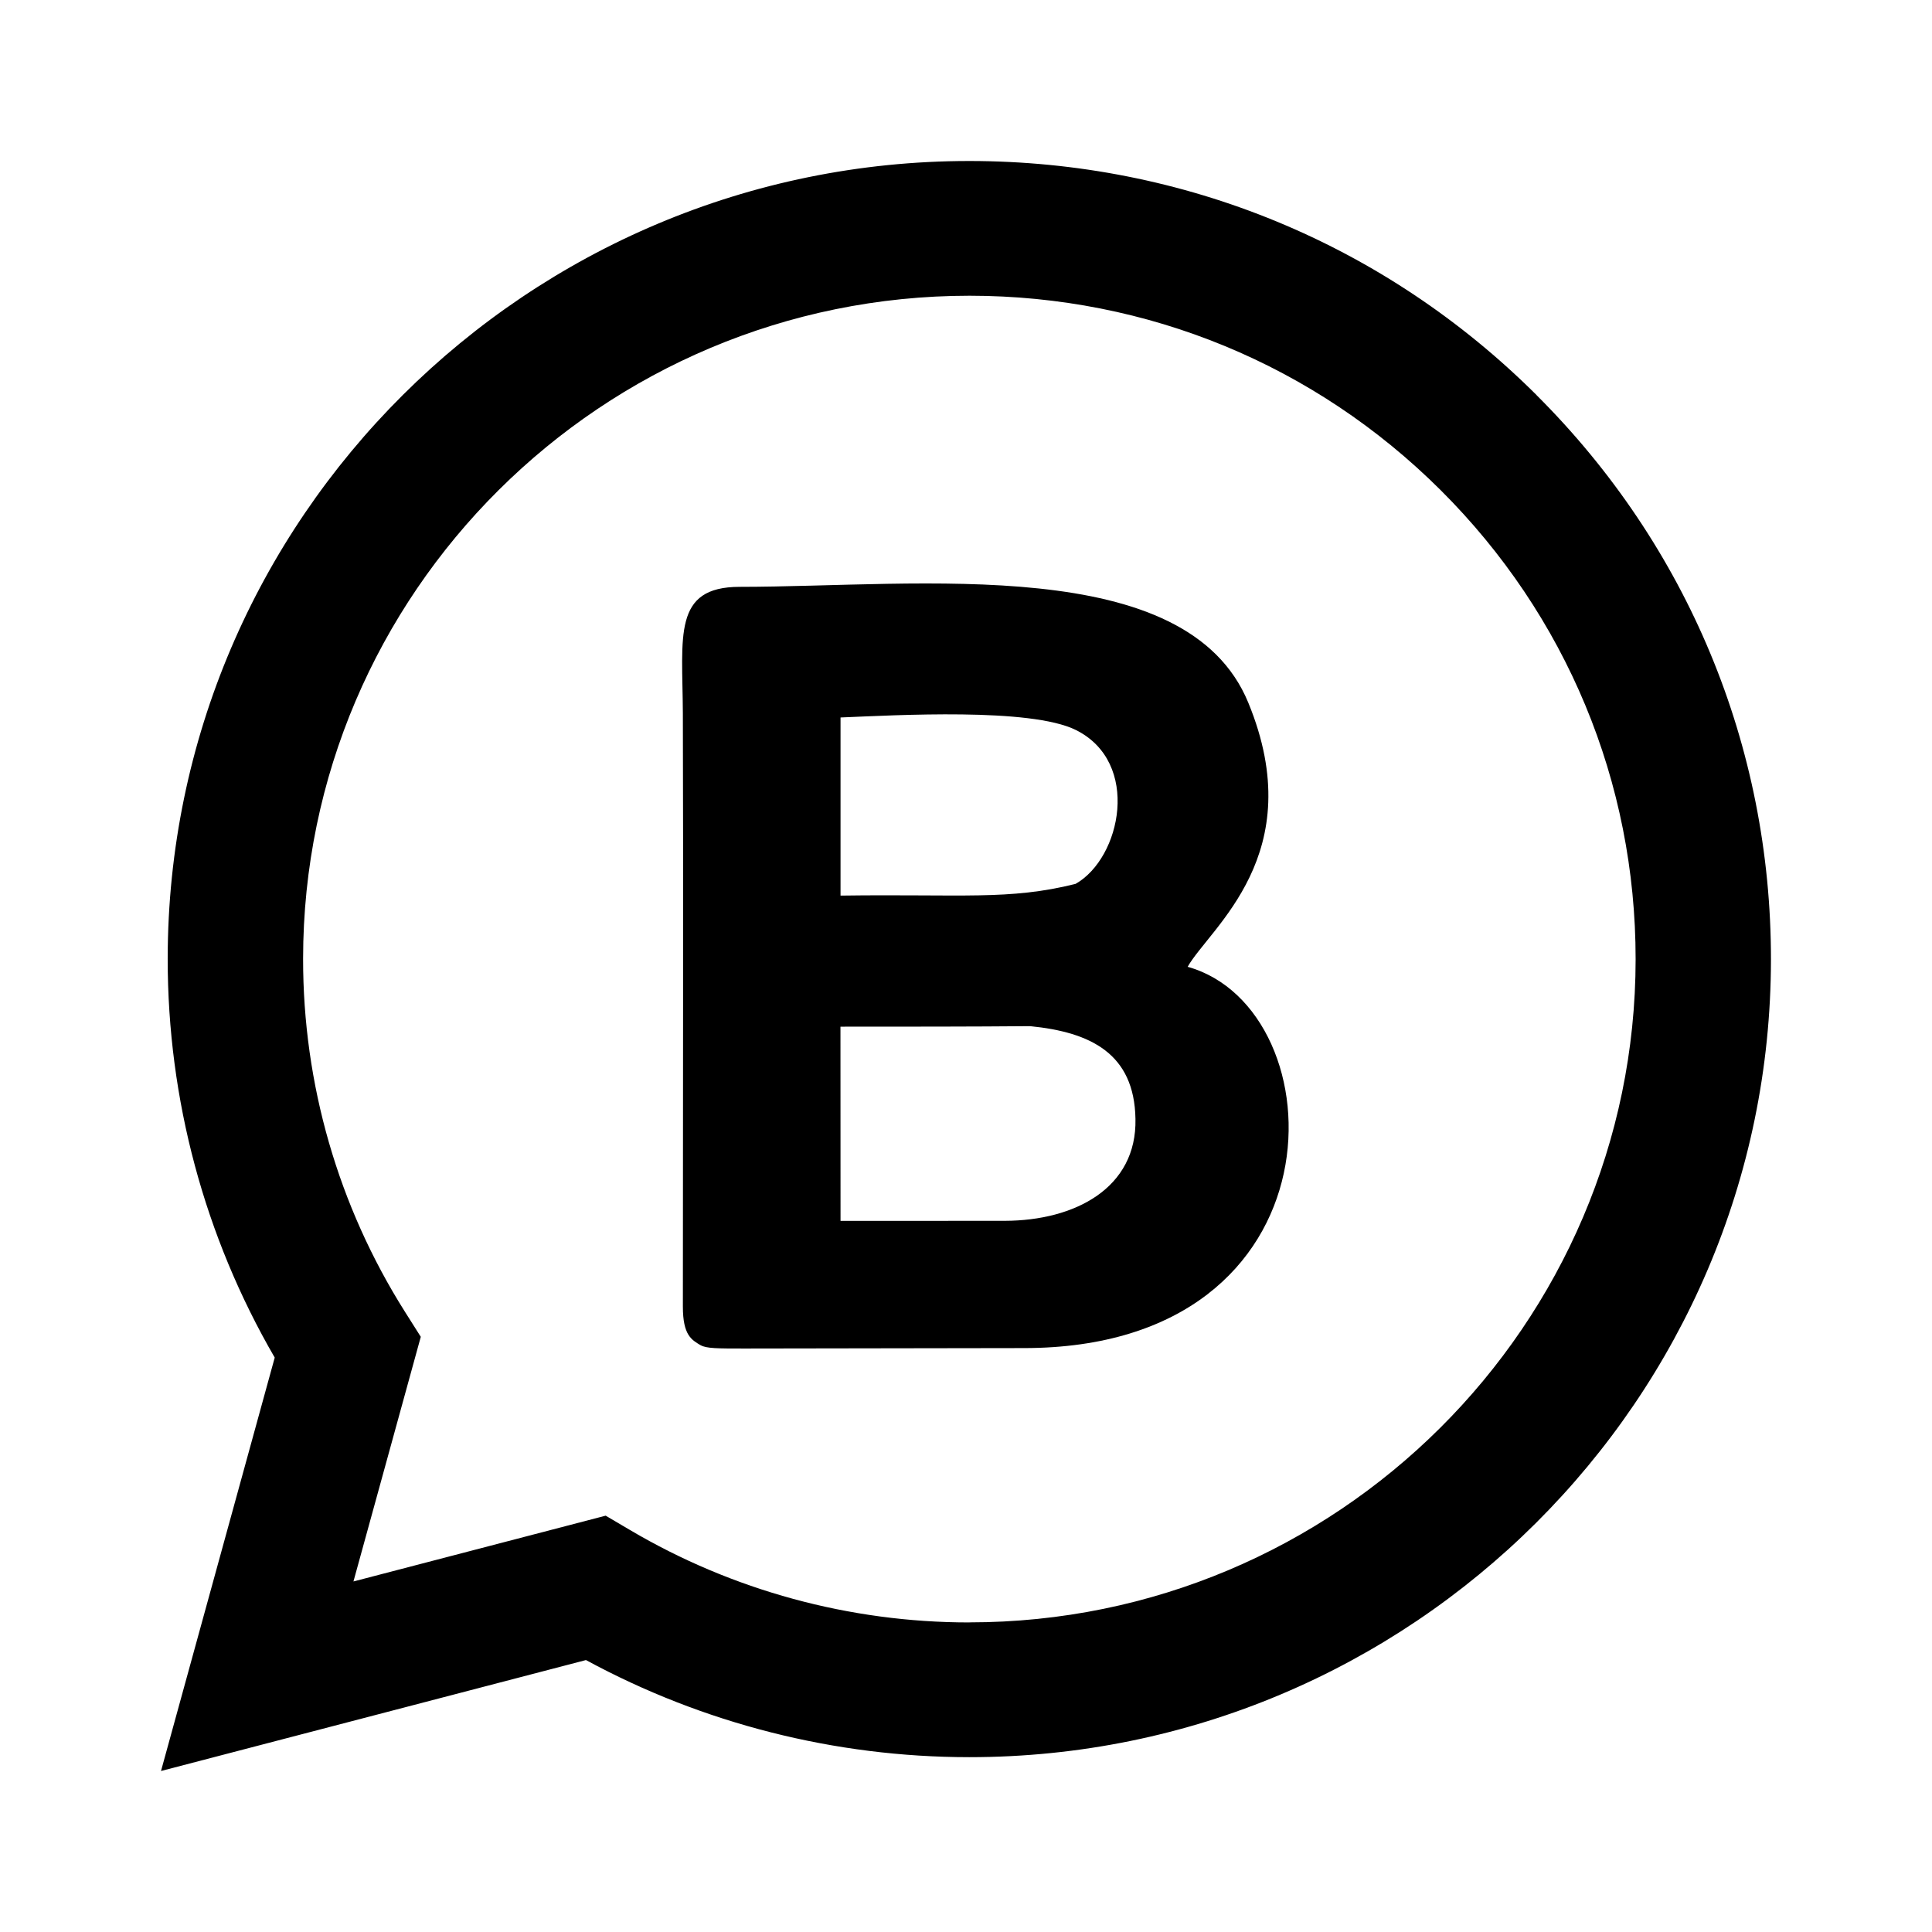
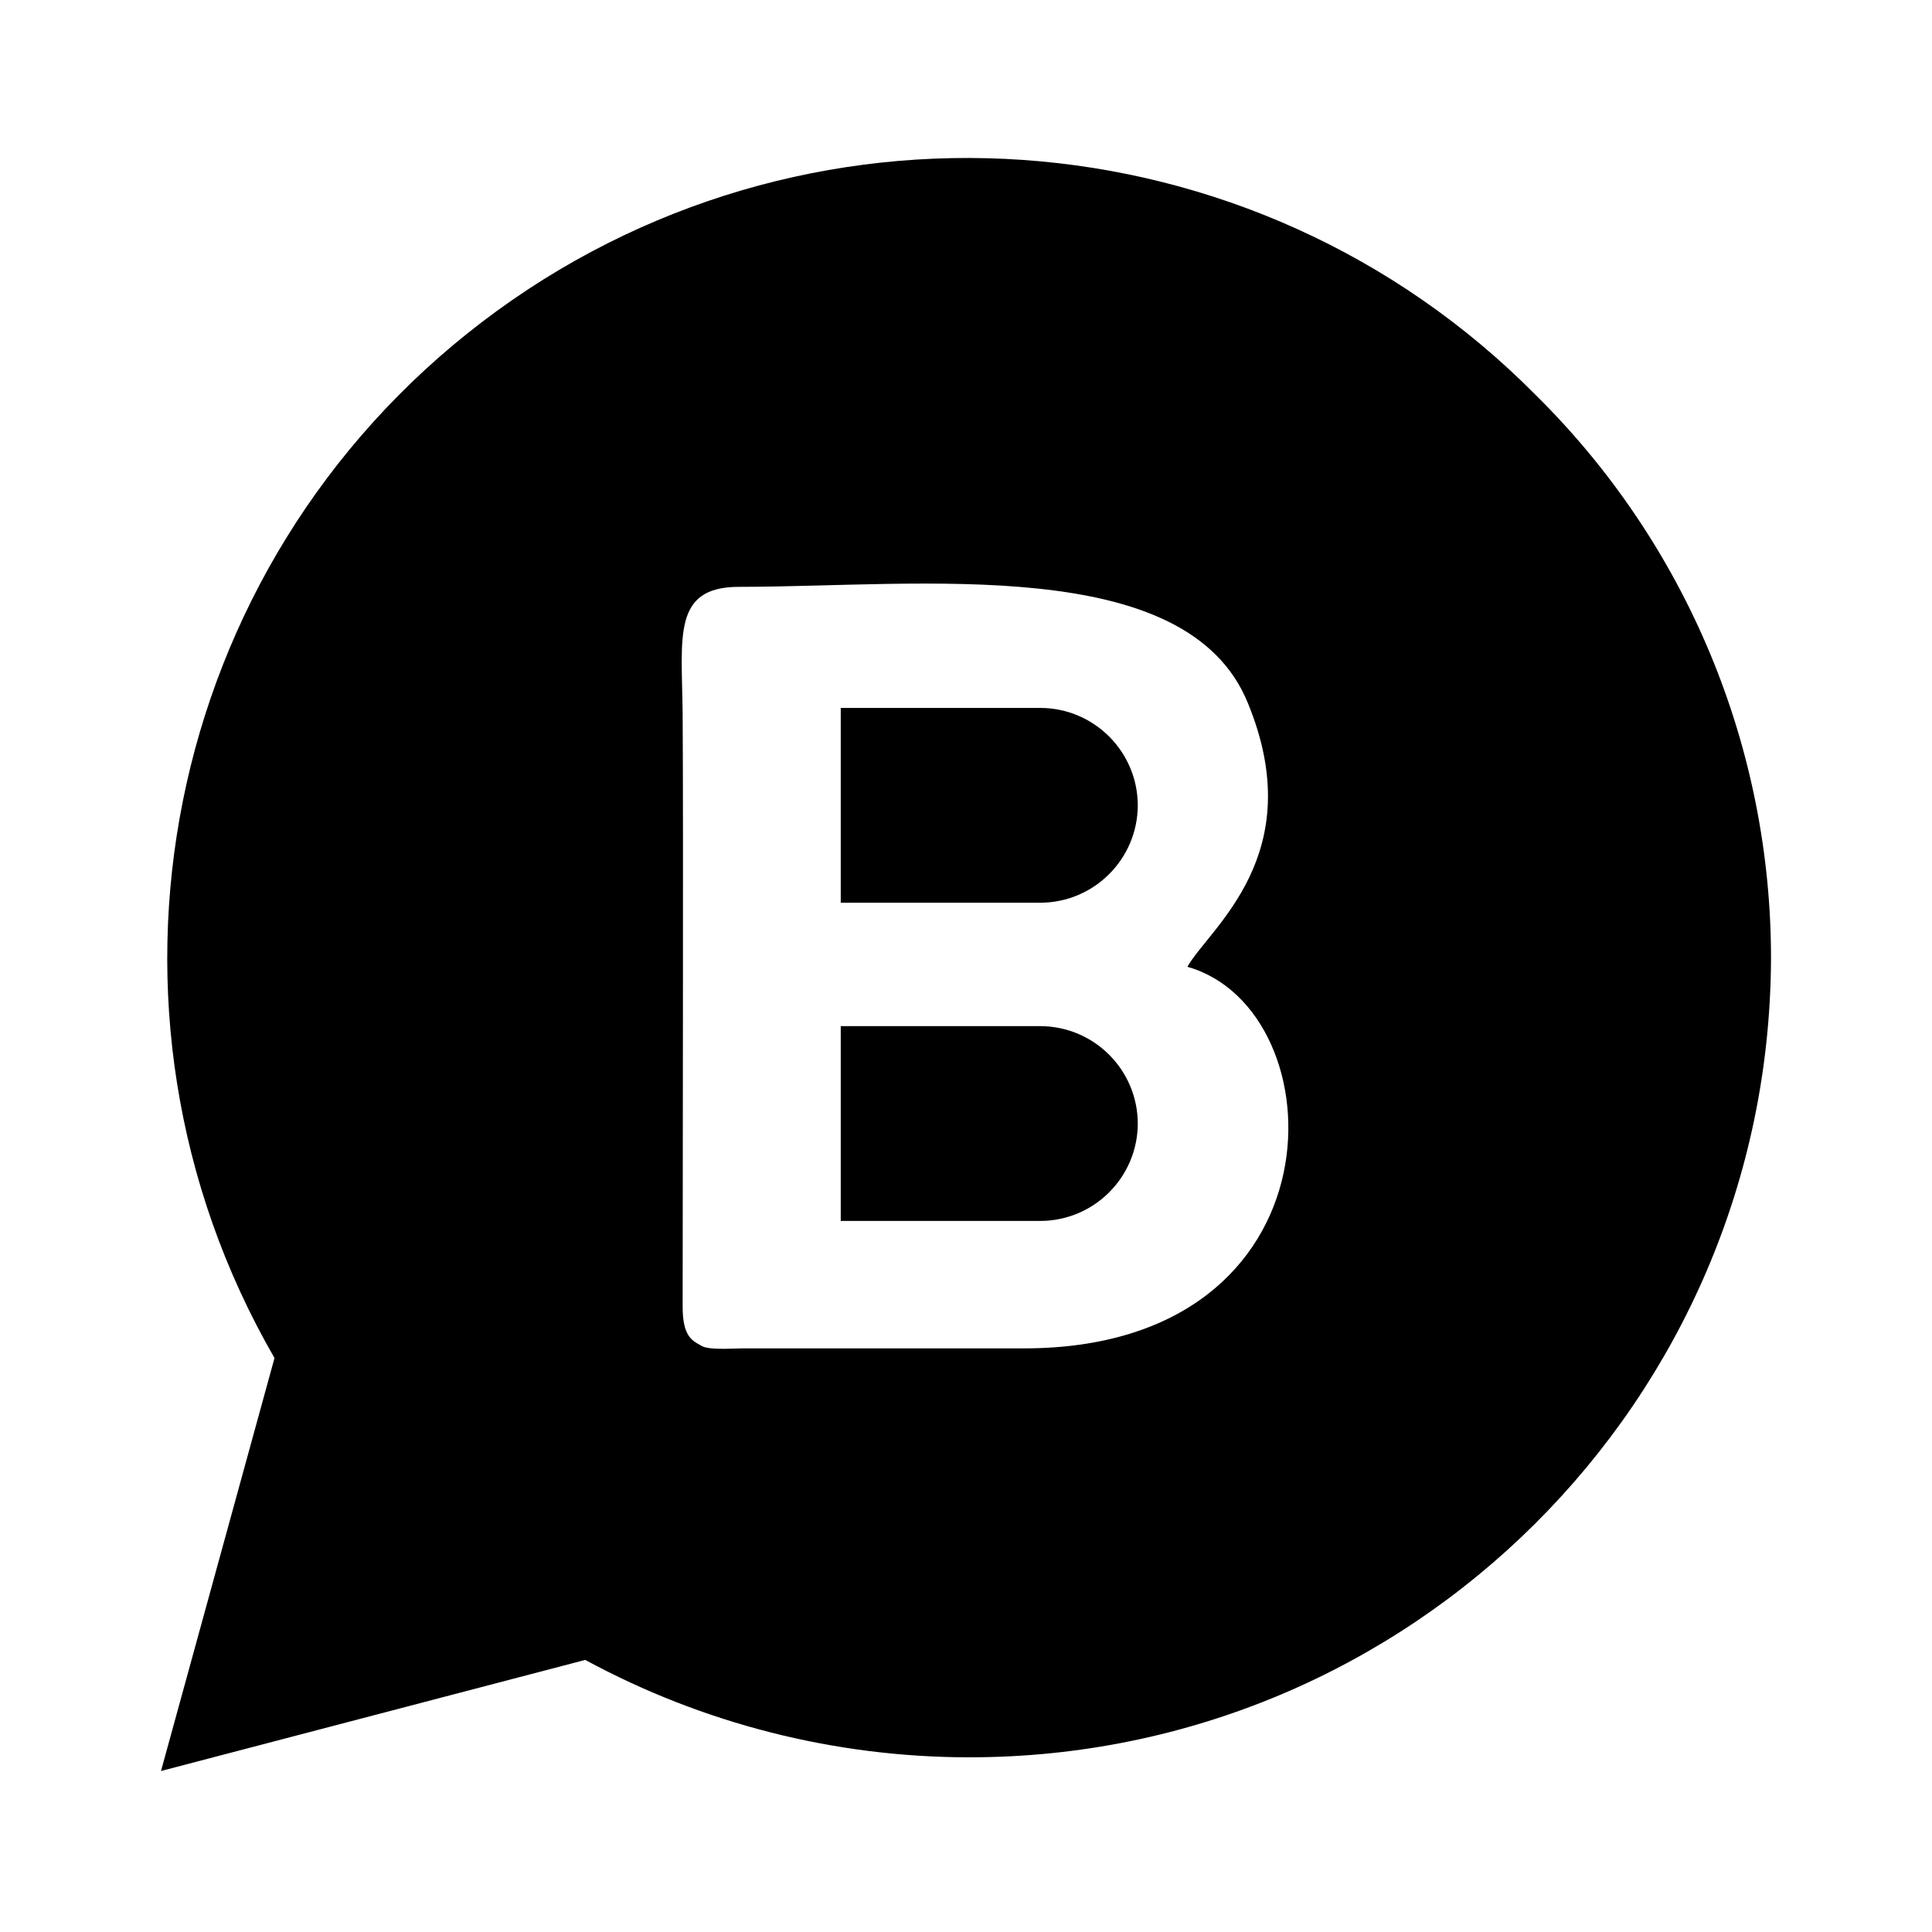
- <svg xmlns="http://www.w3.org/2000/svg" width="24" height="24" viewBox="0 0 24 24" fill="none" version="1.1" id="svg6">
-   <defs id="defs10" />
-   <g id="g829" transform="matrix(0.9131748,0,0,0.9090909,1.041176,1.090909)">
-     <path fill-rule="evenodd" clip-rule="evenodd" d="M 19.761,4.197 C 17.702,2.137 14.964,1.001 12.046,1 6.036,1 1.144,5.89 1.141,11.901 c -7.9e-4,1.921 0.501,3.797 1.456,5.45 L 1.05,23 6.831,21.484 c 1.593,0.868 3.386,1.326 5.211,1.327 h 0.004 c 6.01,0 10.902,-4.891 10.905,-10.902 0.001,-2.913 -1.132,-5.652 -3.191,-7.712 v 2e-5 z m -7.714,16.773 h -0.004 c -1.626,-7e-4 -3.222,-0.438 -4.613,-1.263 L 7.099,19.511 3.668,20.41 4.584,17.067 4.368,16.724 C 3.461,15.281 2.982,13.614 2.983,11.902 2.984,6.906 7.051,2.841 12.05,2.841 c 2.421,9.3e-4 4.697,0.945 6.408,2.657 1.711,1.713 2.653,3.989 2.652,6.41 -0.002,4.996 -4.068,9.061 -9.064,9.061 z" fill="#000000" id="path2" />
-     <path fill-rule="evenodd" clip-rule="evenodd" d="m 8.39,17.181 c 0.077,0.046 0.234,0.046 0.596,0.046 1.535,-0.001 2.86,-0.006 3.803,-0.006 4.4,0 4.284,-4.632 2.227,-5.21 0.301,-0.534 1.674,-1.537 0.825,-3.609 C 15.002,6.352 11.391,6.818 8.922,6.819 8.008,6.819 8.144,7.494 8.149,8.544 c 0.007,1.663 0.001,6.163 2.4e-4,8.109 -2.4e-4,0.394 0.119,0.455 0.241,0.529 z m 1.904,-1.698 c 0.415,0 1.395,0 2.235,-0.001 0.951,-0.002 1.798,-0.446 1.777,-1.393 -0.015,-0.892 -0.609,-1.185 -1.433,-1.267 -0.785,0.007 -1.682,0.007 -2.58,0.007 z m 0,-4.445 c 1.655,-0.023 2.293,0.067 3.197,-0.16 0.621,-0.352 0.892,-1.66 0.004,-2.103 C 12.877,8.467 11.053,8.573 10.294,8.604 Z" fill="#000000" id="path4" />
+ <svg xmlns="http://www.w3.org/2000/svg" width="24" height="24" viewBox="0 0 24 24">
+   <g>
+     <path d="M19.08,4.91A9.938,9.938,0,0,0,3.41,16.87L2,22l5.27-1.38a10.02,10.02,0,0,0,4.76,1.21h.01A9.957,9.957,0,0,0,22,11.92,9.826,9.826,0,0,0,19.08,4.91ZM12.72,16.75H9.24c-.33.01-.47.01-.54-.04-.11-.06-.22-.12-.22-.48,0-1.77.01-5.86,0-7.37-.01-.95-.13-1.57.7-1.57,2.26,0,5.56-.42,6.32,1.44.78,1.89-.48,2.8-.75,3.28C16.63,12.54,16.73,16.75,12.72,16.75Z" />
+     <path d="M14.134,13.957a1.214,1.214,0,0,1-1.21,1.21h-2.48v-2.42h2.48A1.214,1.214,0,0,1,14.134,13.957Z" />
+     <path d="M14.134,10.004a1.214,1.214,0,0,1-1.21,1.21h-2.48V8.794h2.48A1.214,1.214,0,0,1,14.134,10.004Z" />
  </g>
</svg>
